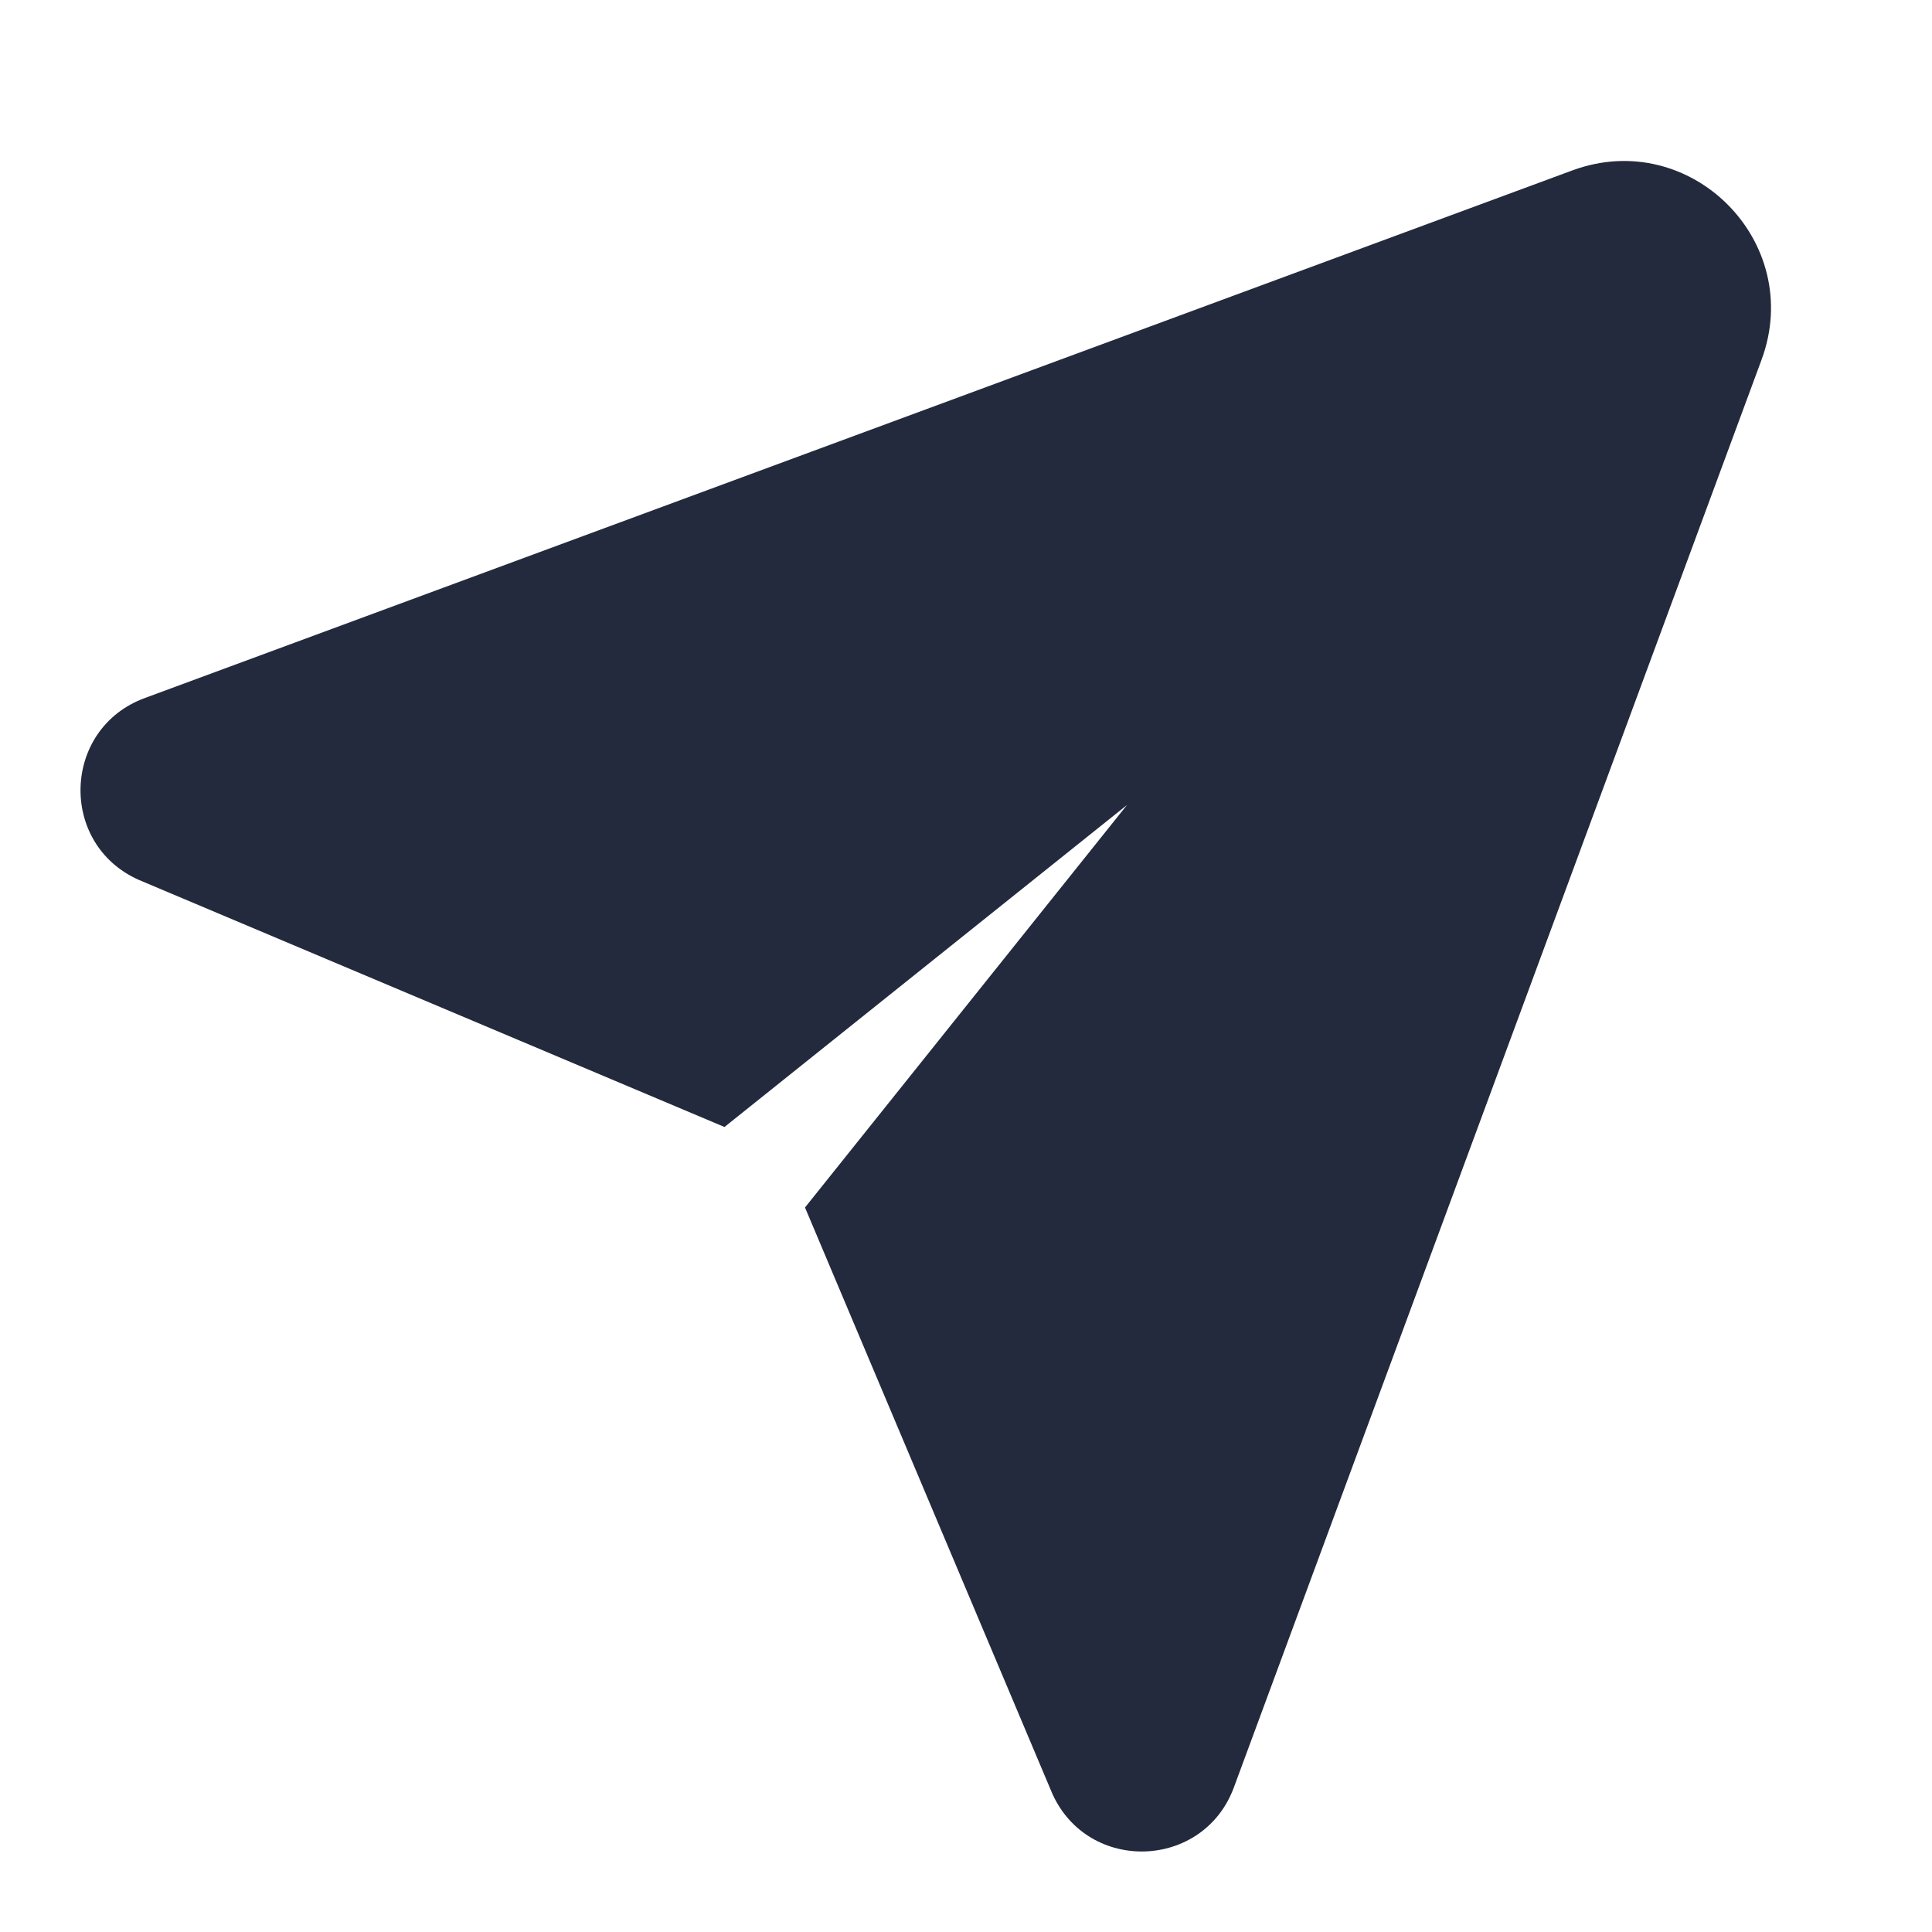
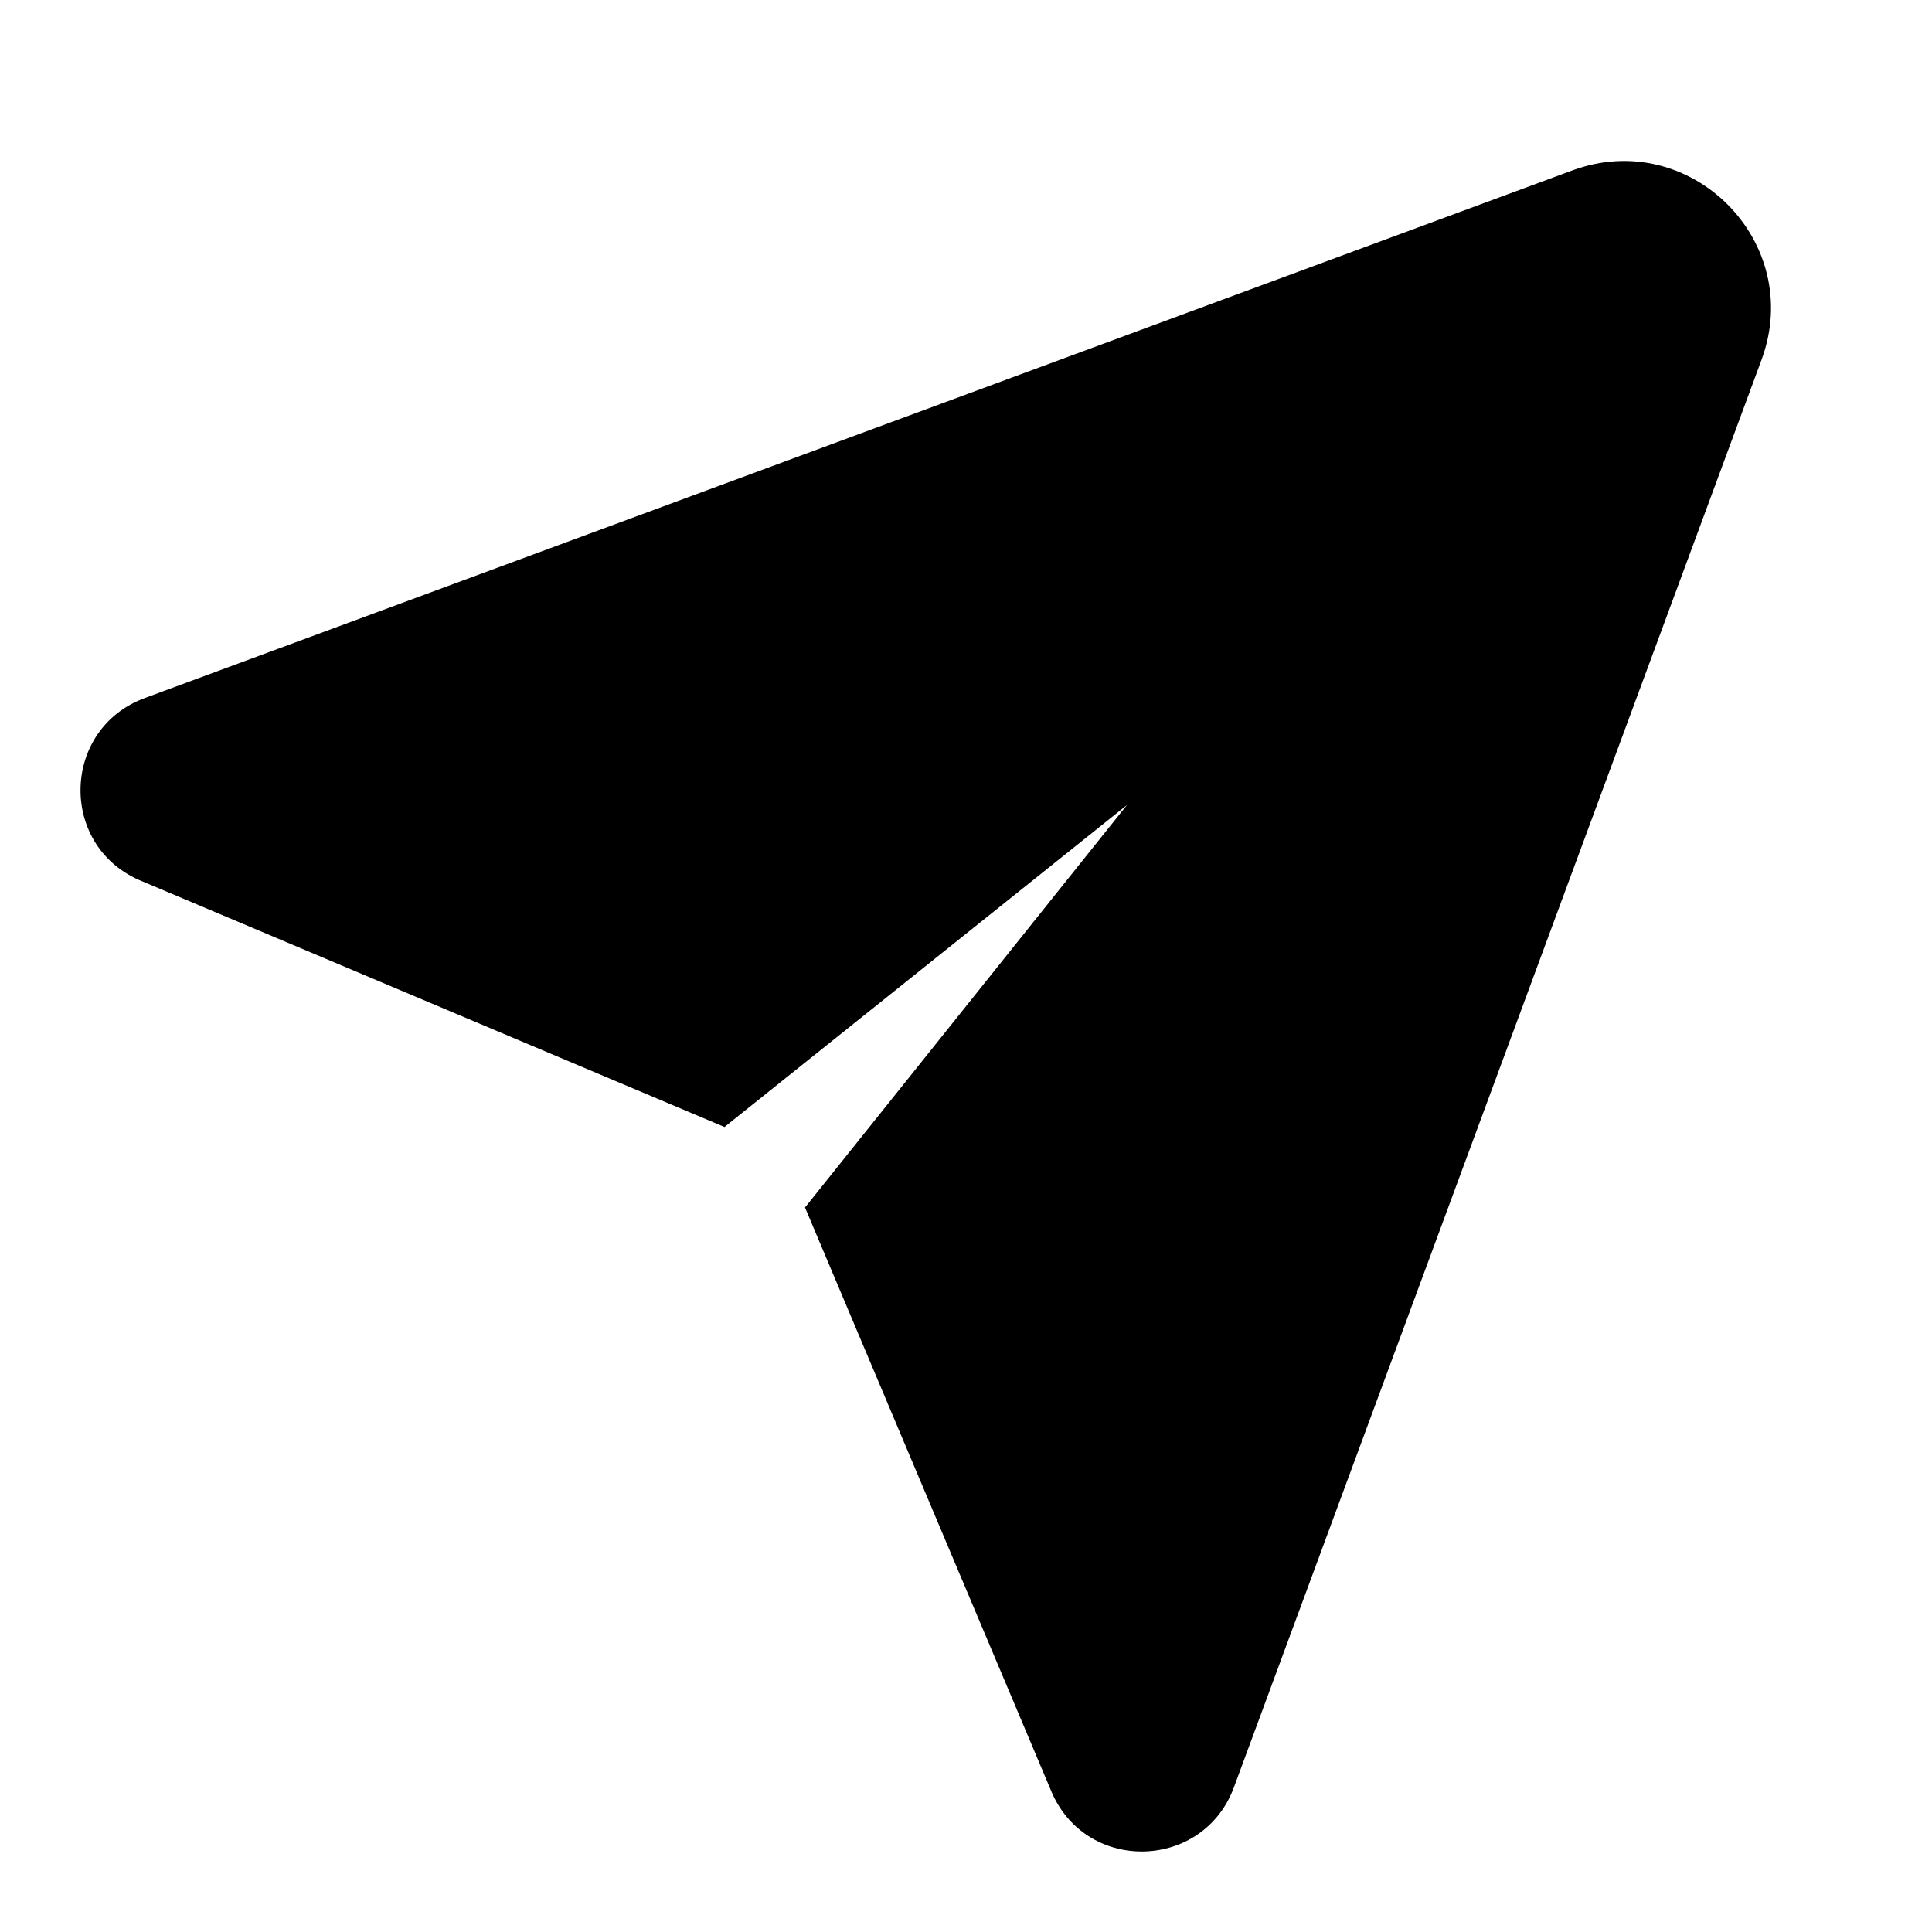
<svg xmlns="http://www.w3.org/2000/svg" width="24" height="24" viewBox="0 0 24 24" fill="none">
-   <path fill-rule="evenodd" clip-rule="evenodd" d="M10 15L14 10L9 14L1.719 10.928C0.724 10.48 0.773 9.05 1.797 8.672L19.532 2.117C20.998 1.576 22.424 3.002 21.883 4.468L15.328 22.203C14.95 23.227 13.52 23.276 13.072 22.281L10 15Z" fill="#232A3D" />
+   <path fill-rule="evenodd" clip-rule="evenodd" d="M10 15L14 10L9 14L1.719 10.928C0.724 10.48 0.773 9.05 1.797 8.672L19.532 2.117C20.998 1.576 22.424 3.002 21.883 4.468L15.328 22.203C14.95 23.227 13.52 23.276 13.072 22.281L10 15Z" fill="currentColor" />
</svg>
